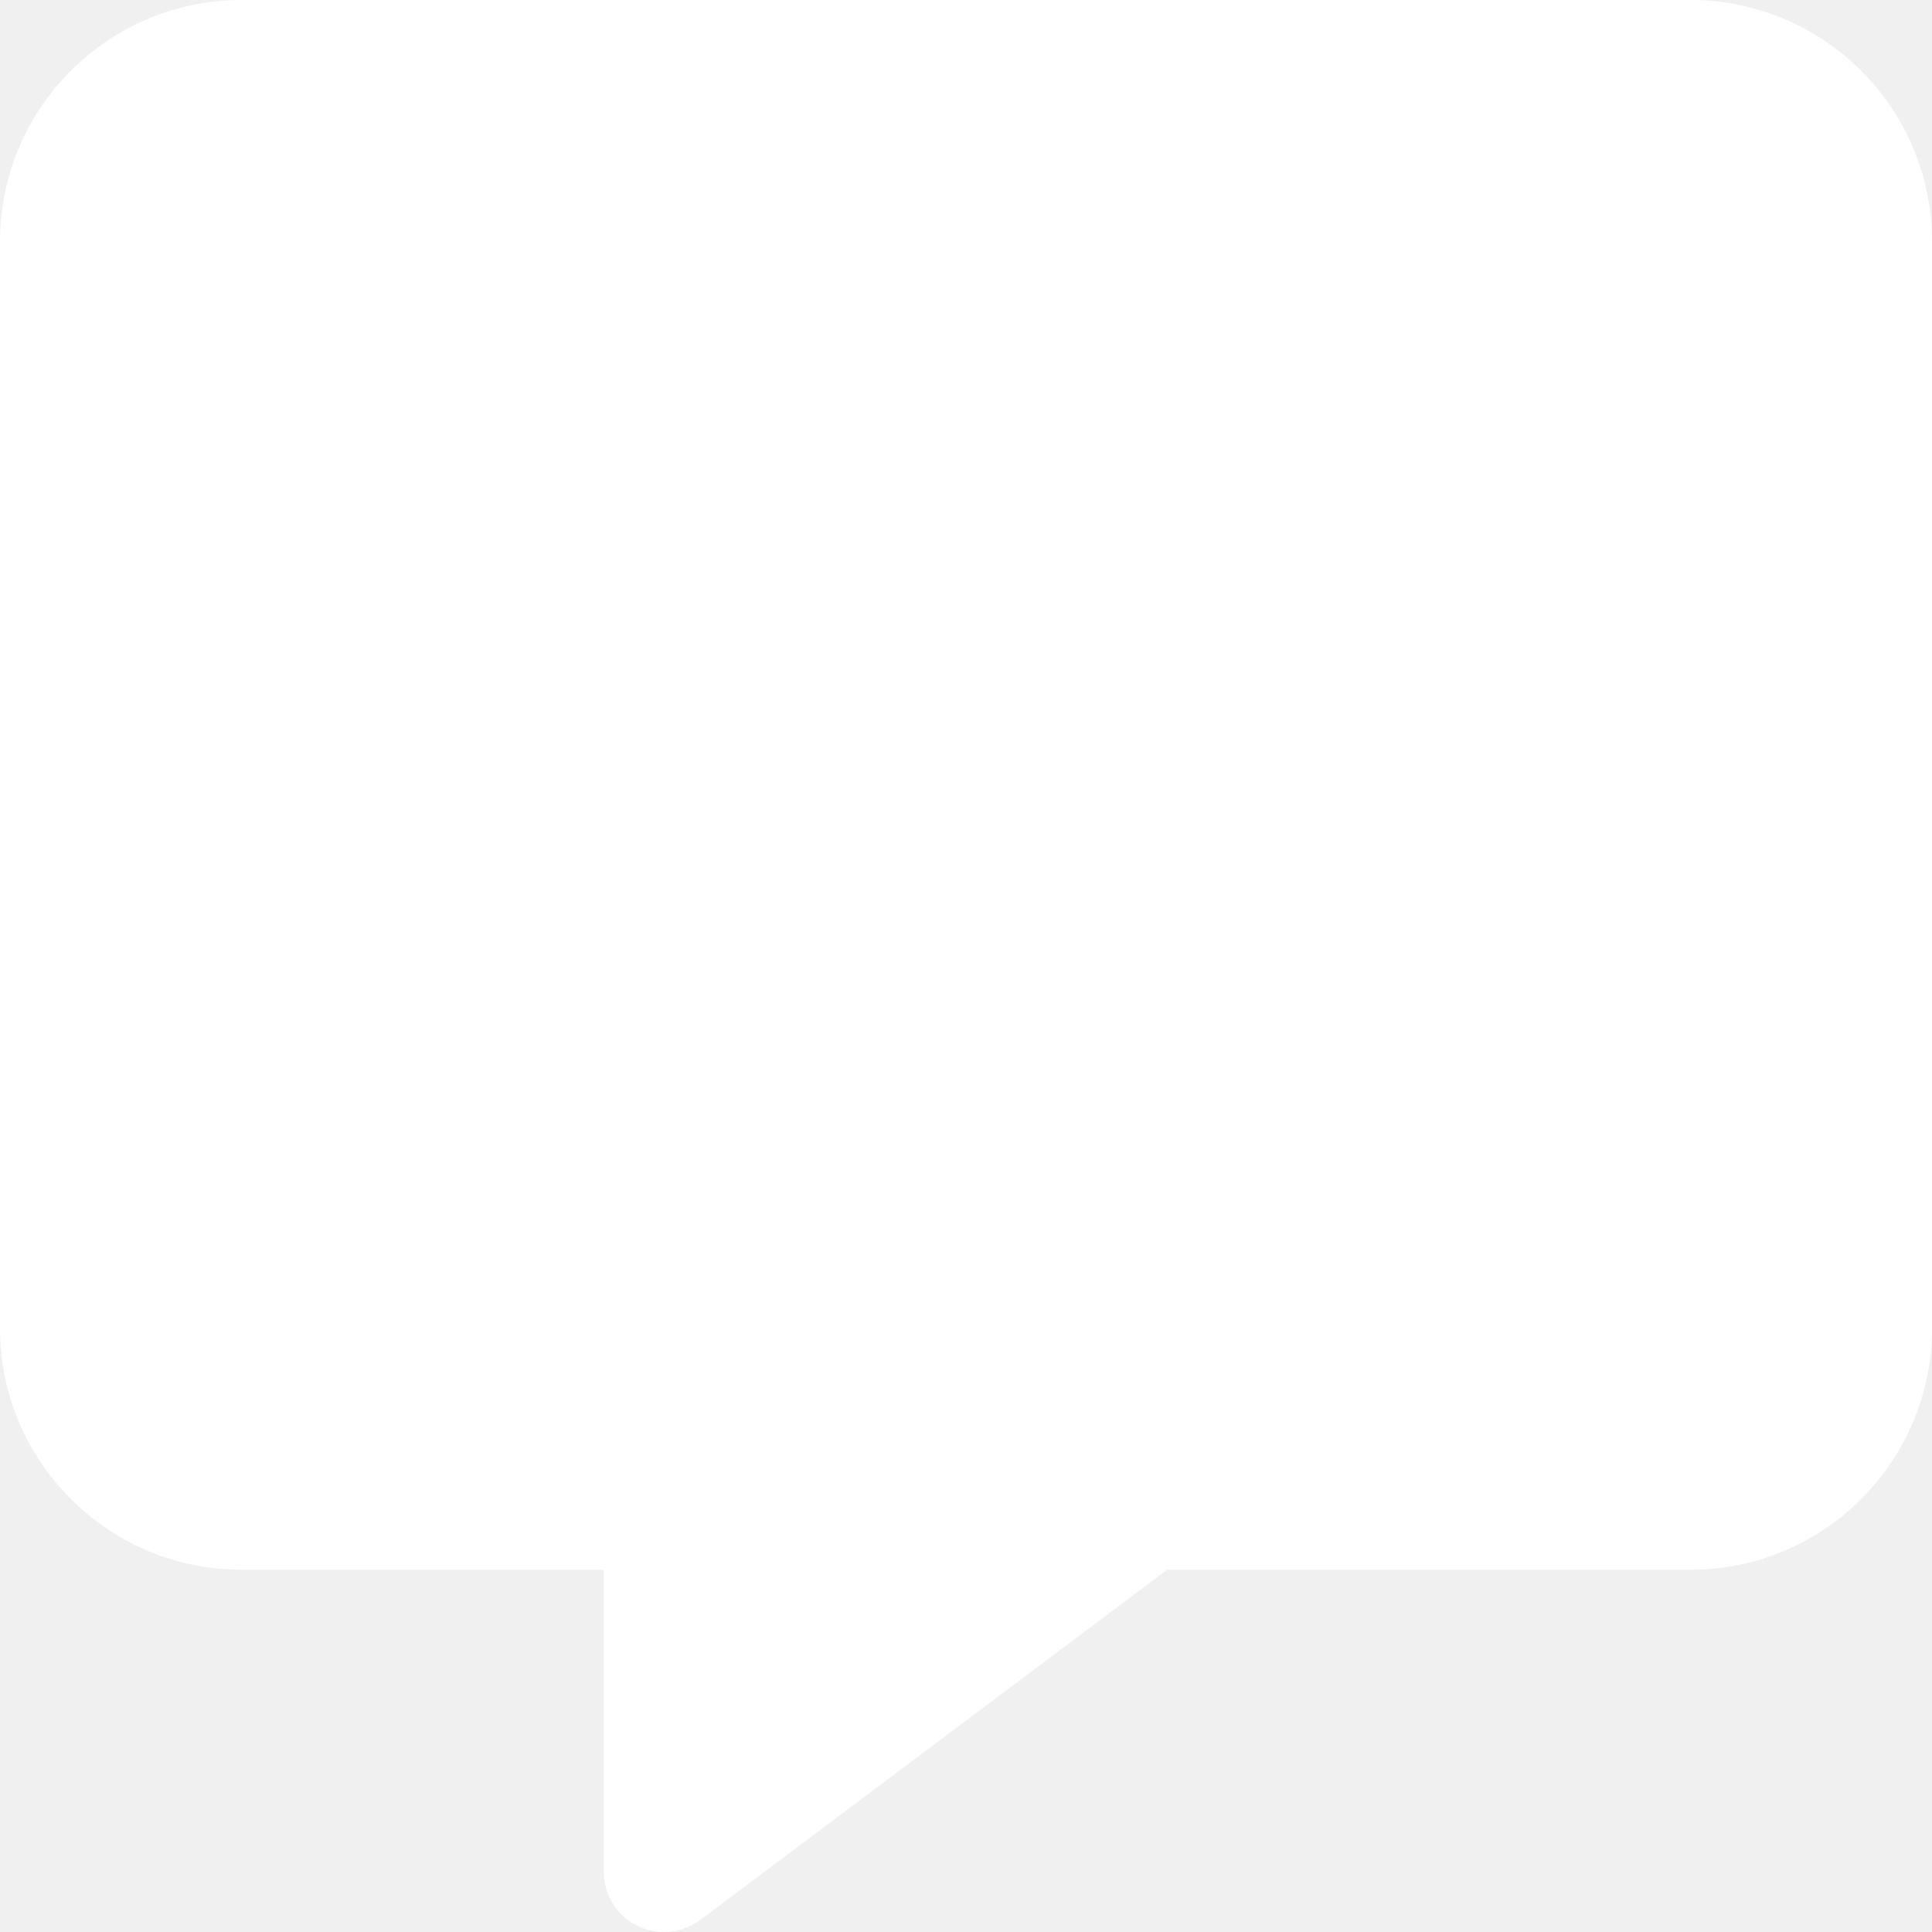
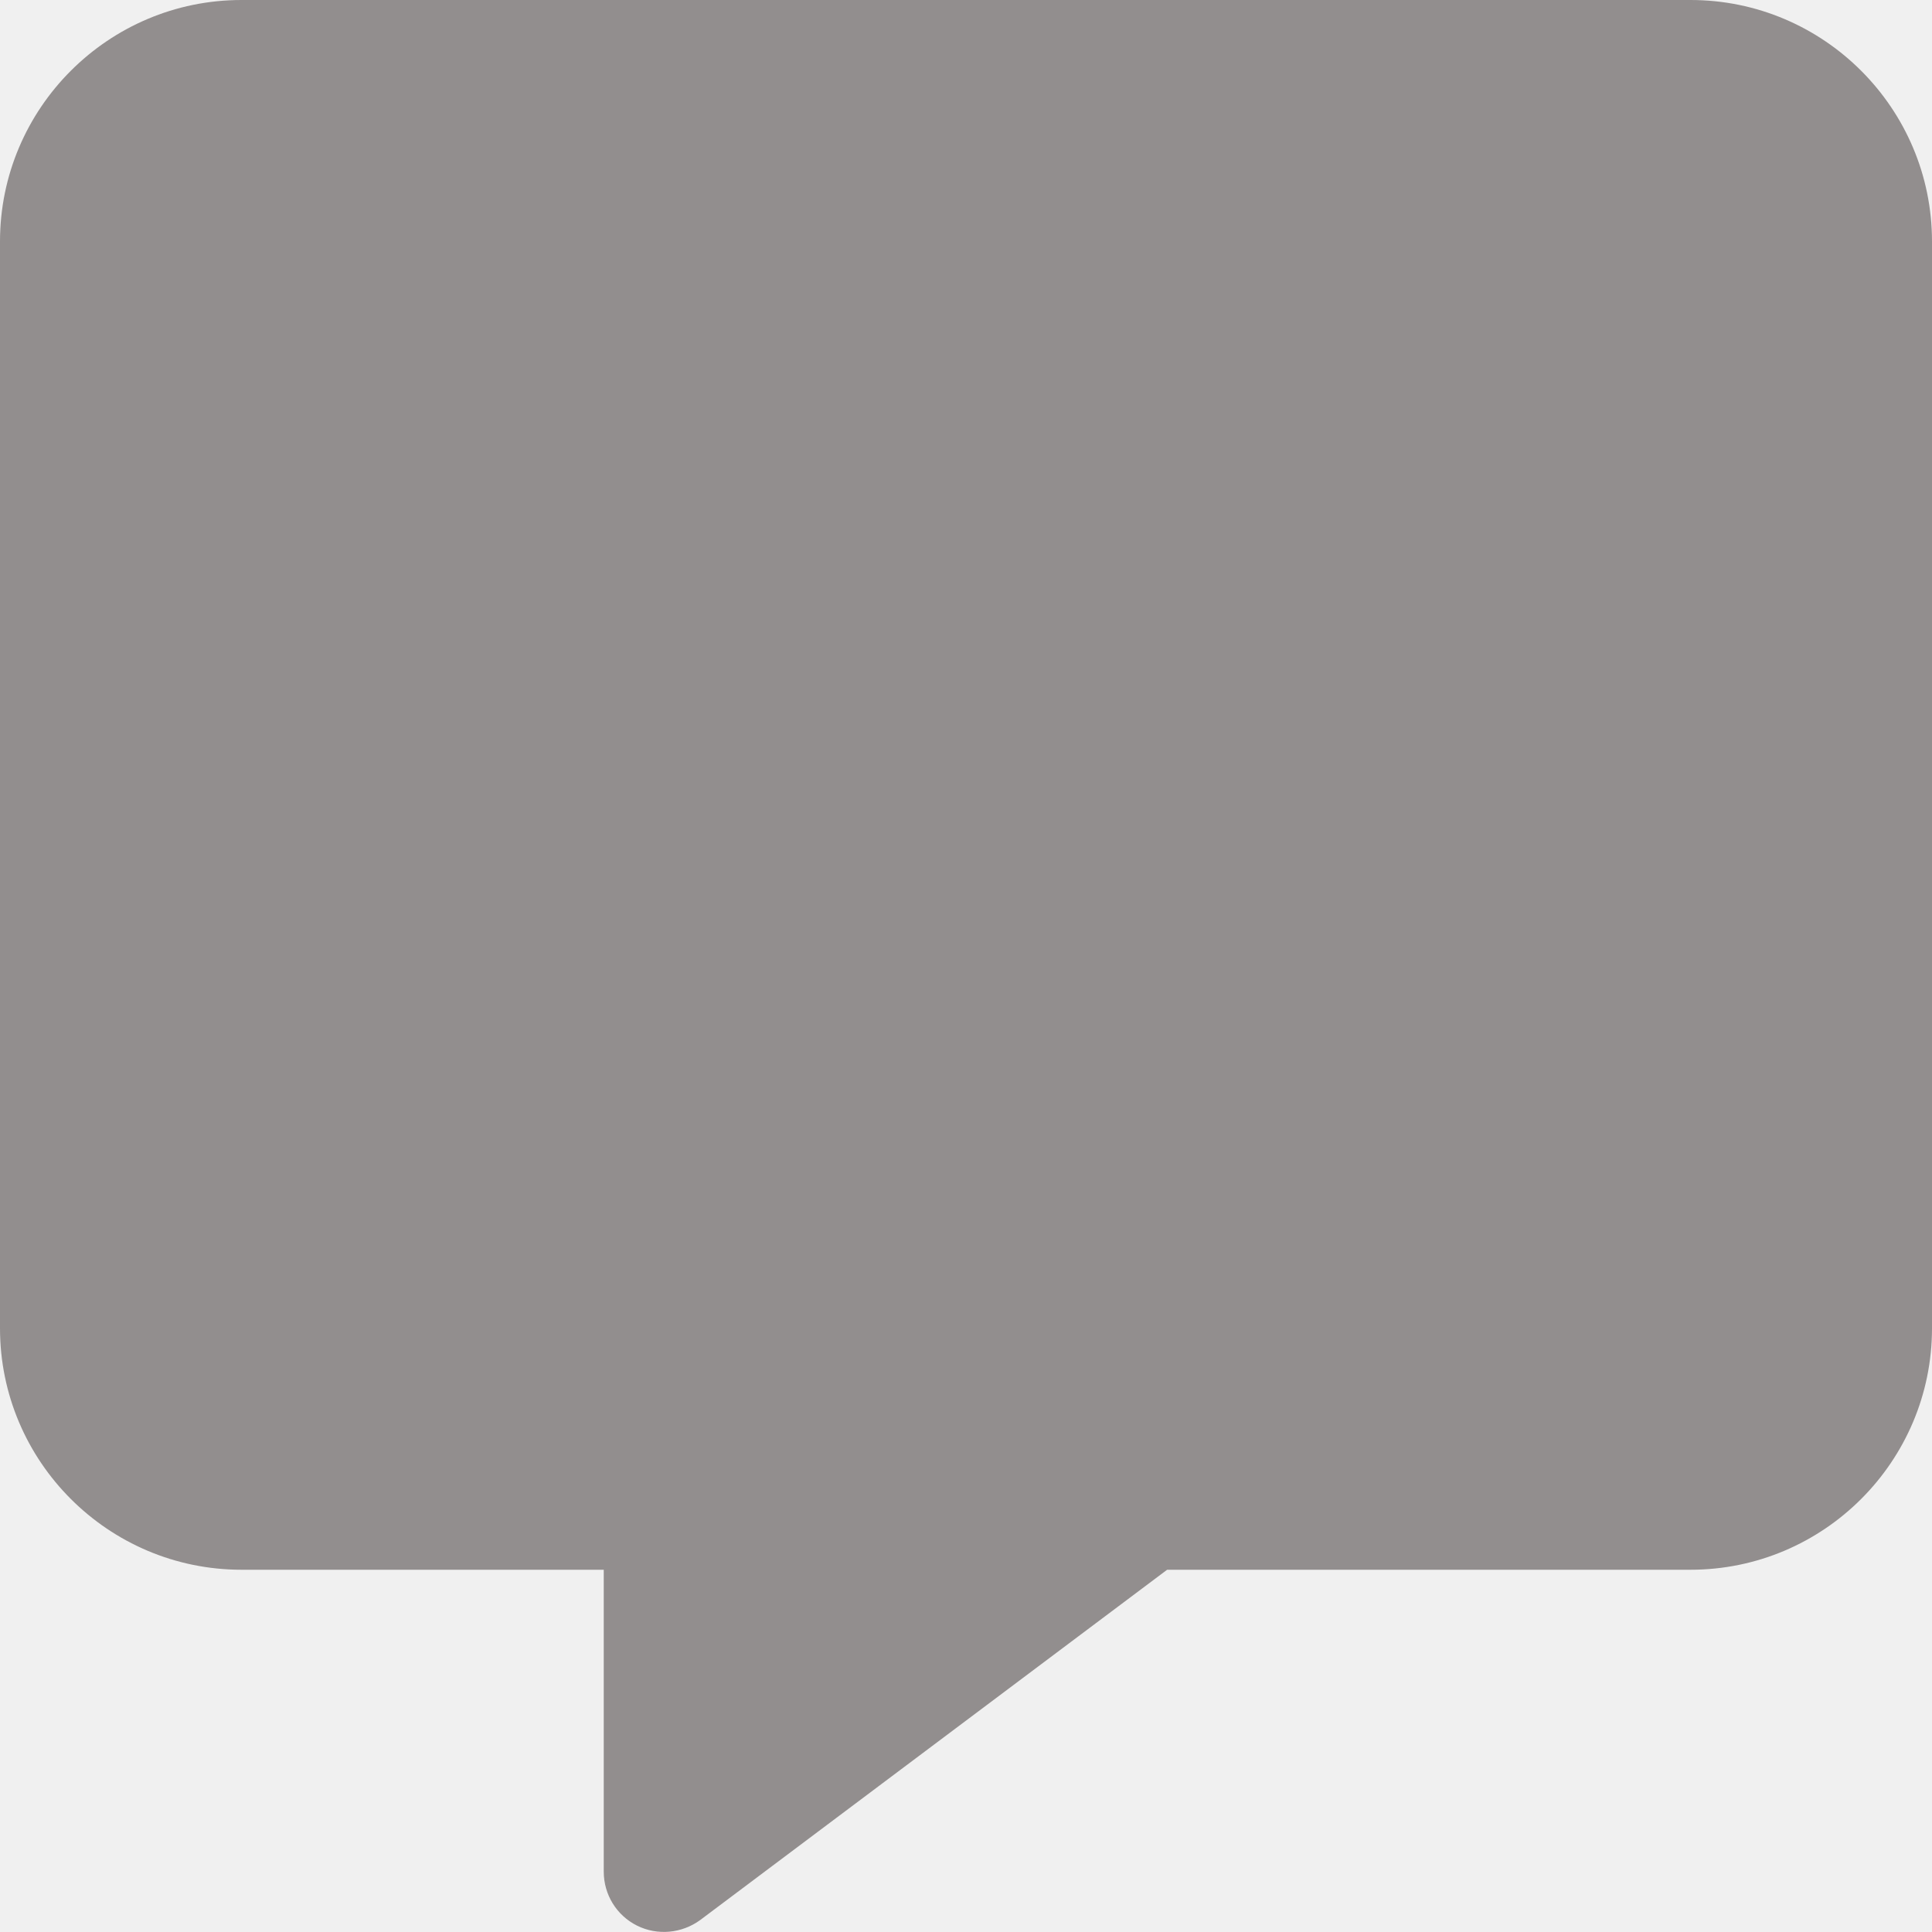
<svg xmlns="http://www.w3.org/2000/svg" viewBox="0 0 512 512">
-   <path d="M64 0C28.7 0 0 28.7 0 64V352c0 35.3 28.7 64 64 64h96v80c0 6.1 3.4 11.6 8.8 14.3s11.9 2.1 16.8-1.5L309.3 416H448c35.3 0 64-28.7 64-64V64c0-35.3-28.7-64-64-64H64z" fill="#fff" />
+   <path d="M64 0C28.7 0 0 28.7 0 64V352c0 35.3 28.7 64 64 64h96v80c0 6.1 3.4 11.6 8.8 14.3s11.9 2.1 16.8-1.5L309.3 416H448c35.3 0 64-28.7 64-64V64c0-35.3-28.7-64-64-64H64z" fill="#928e8e" />
</svg>
